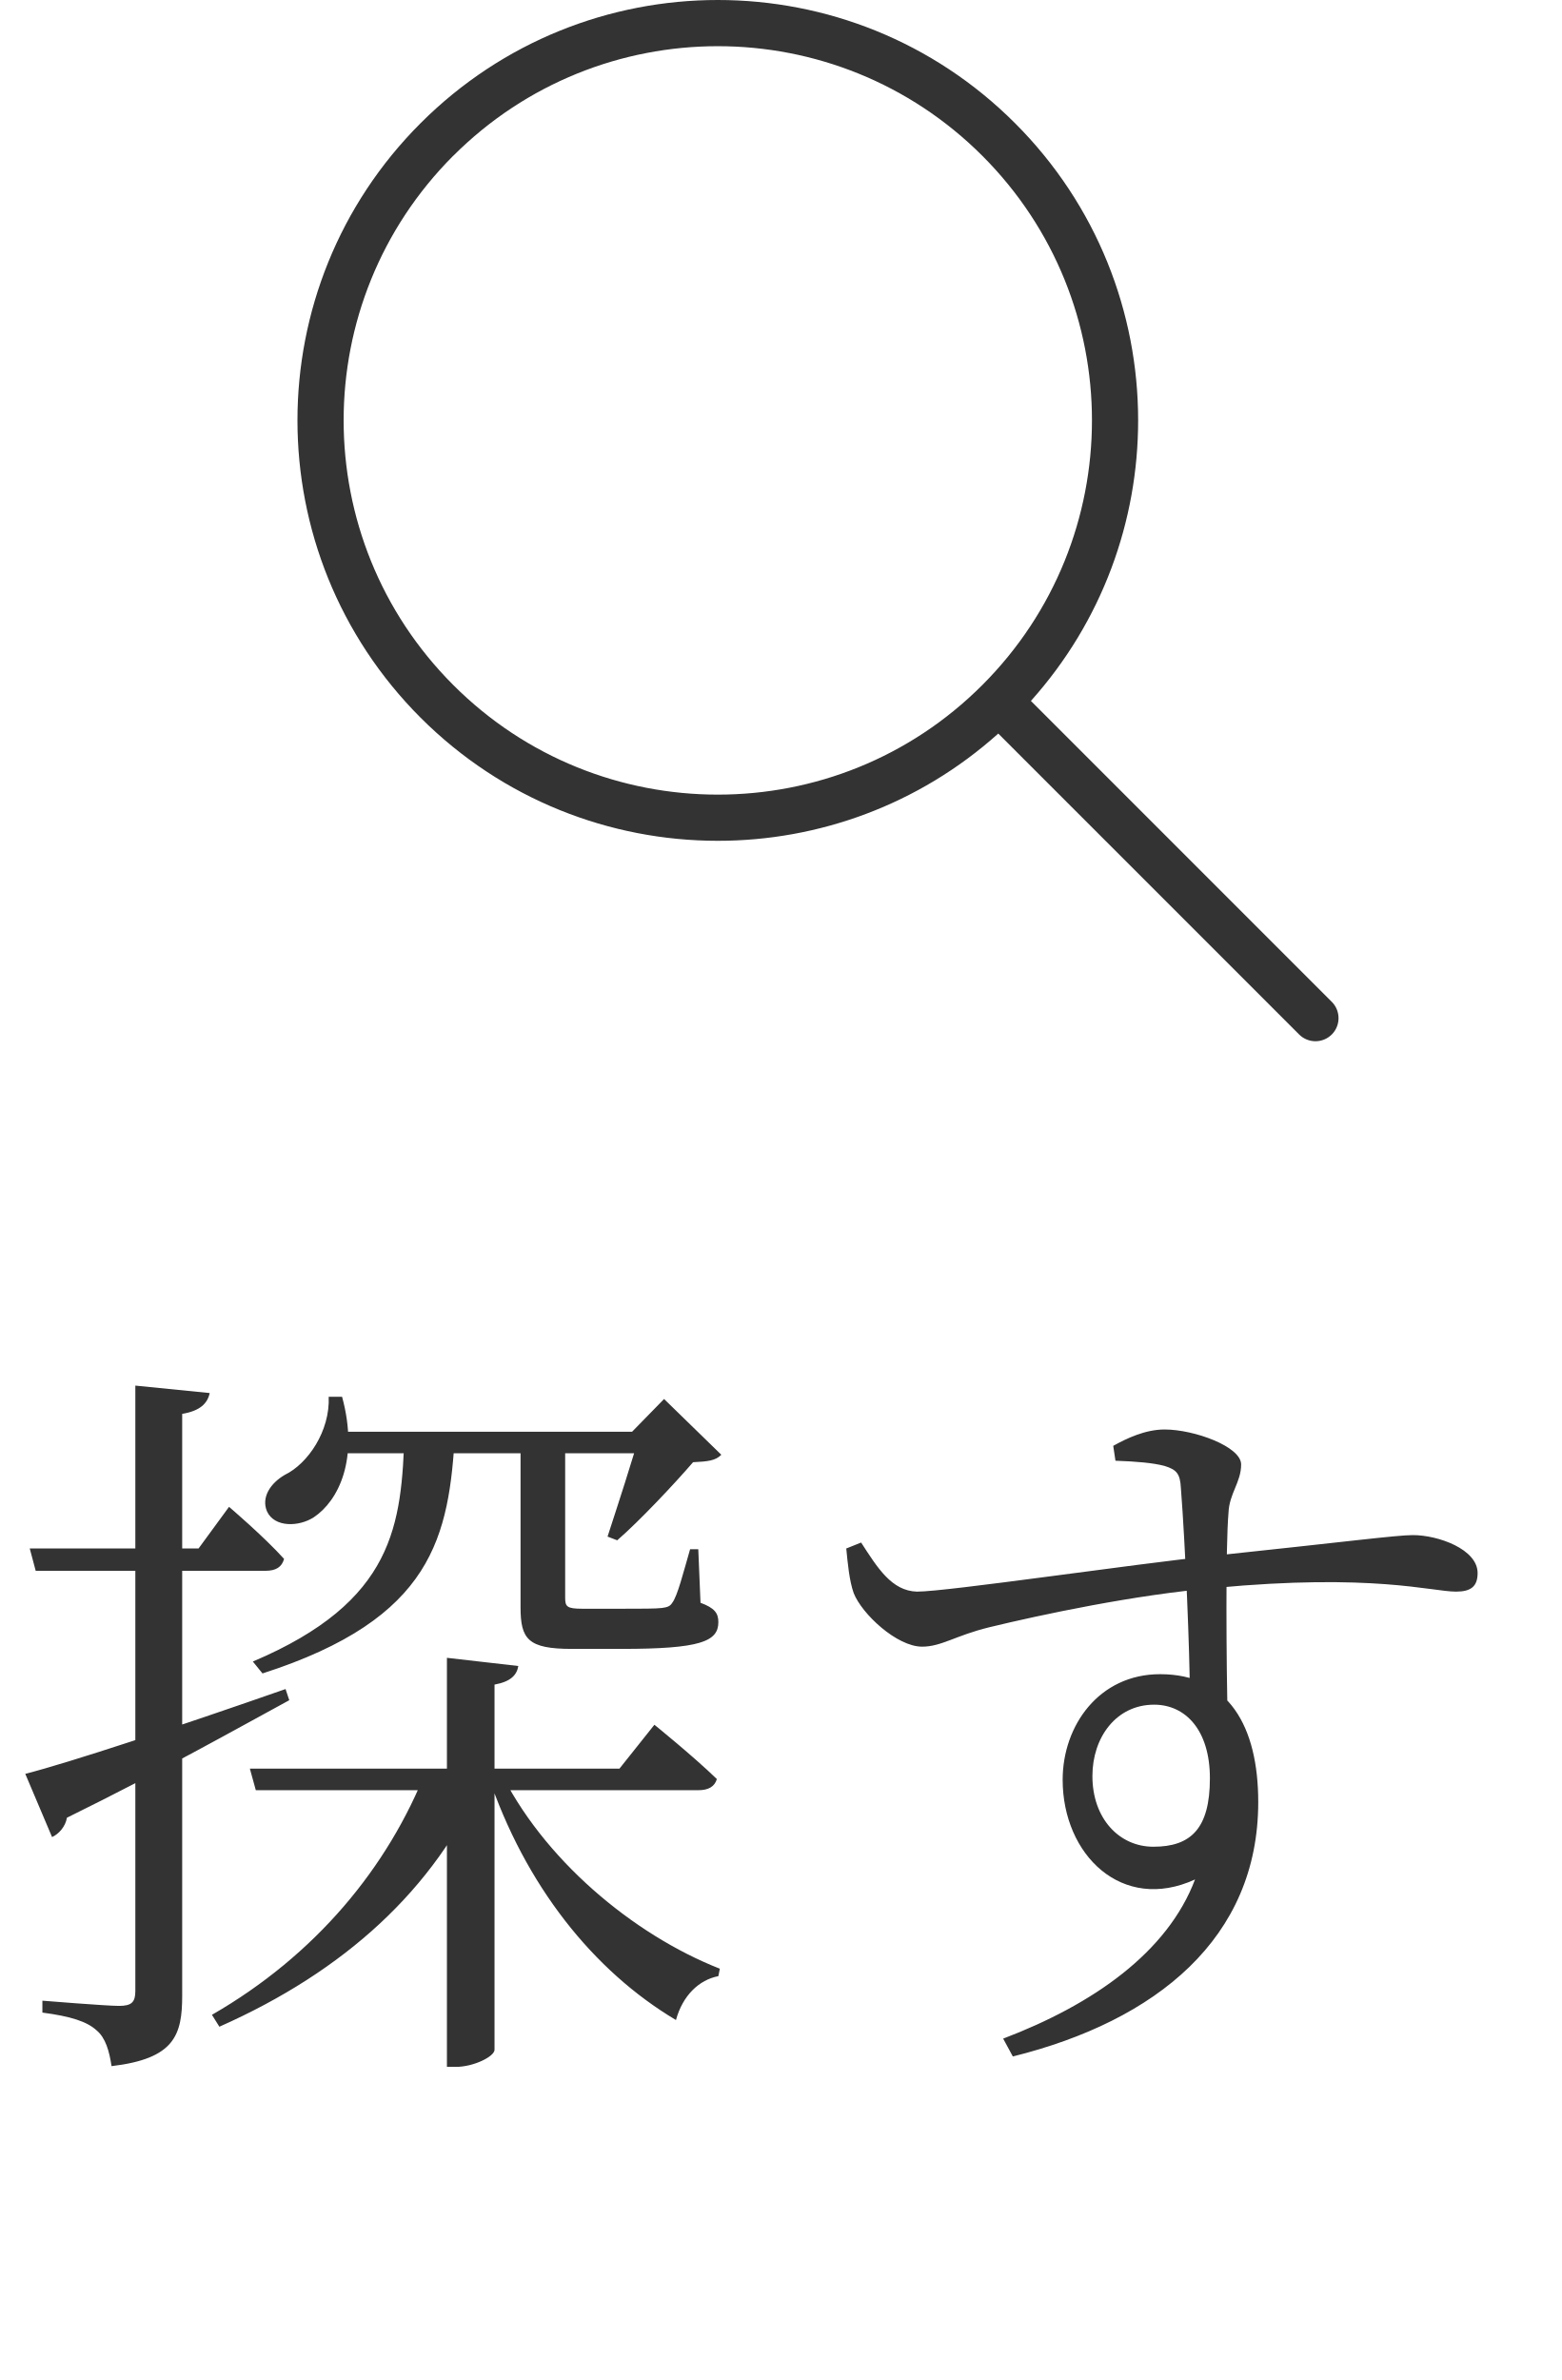
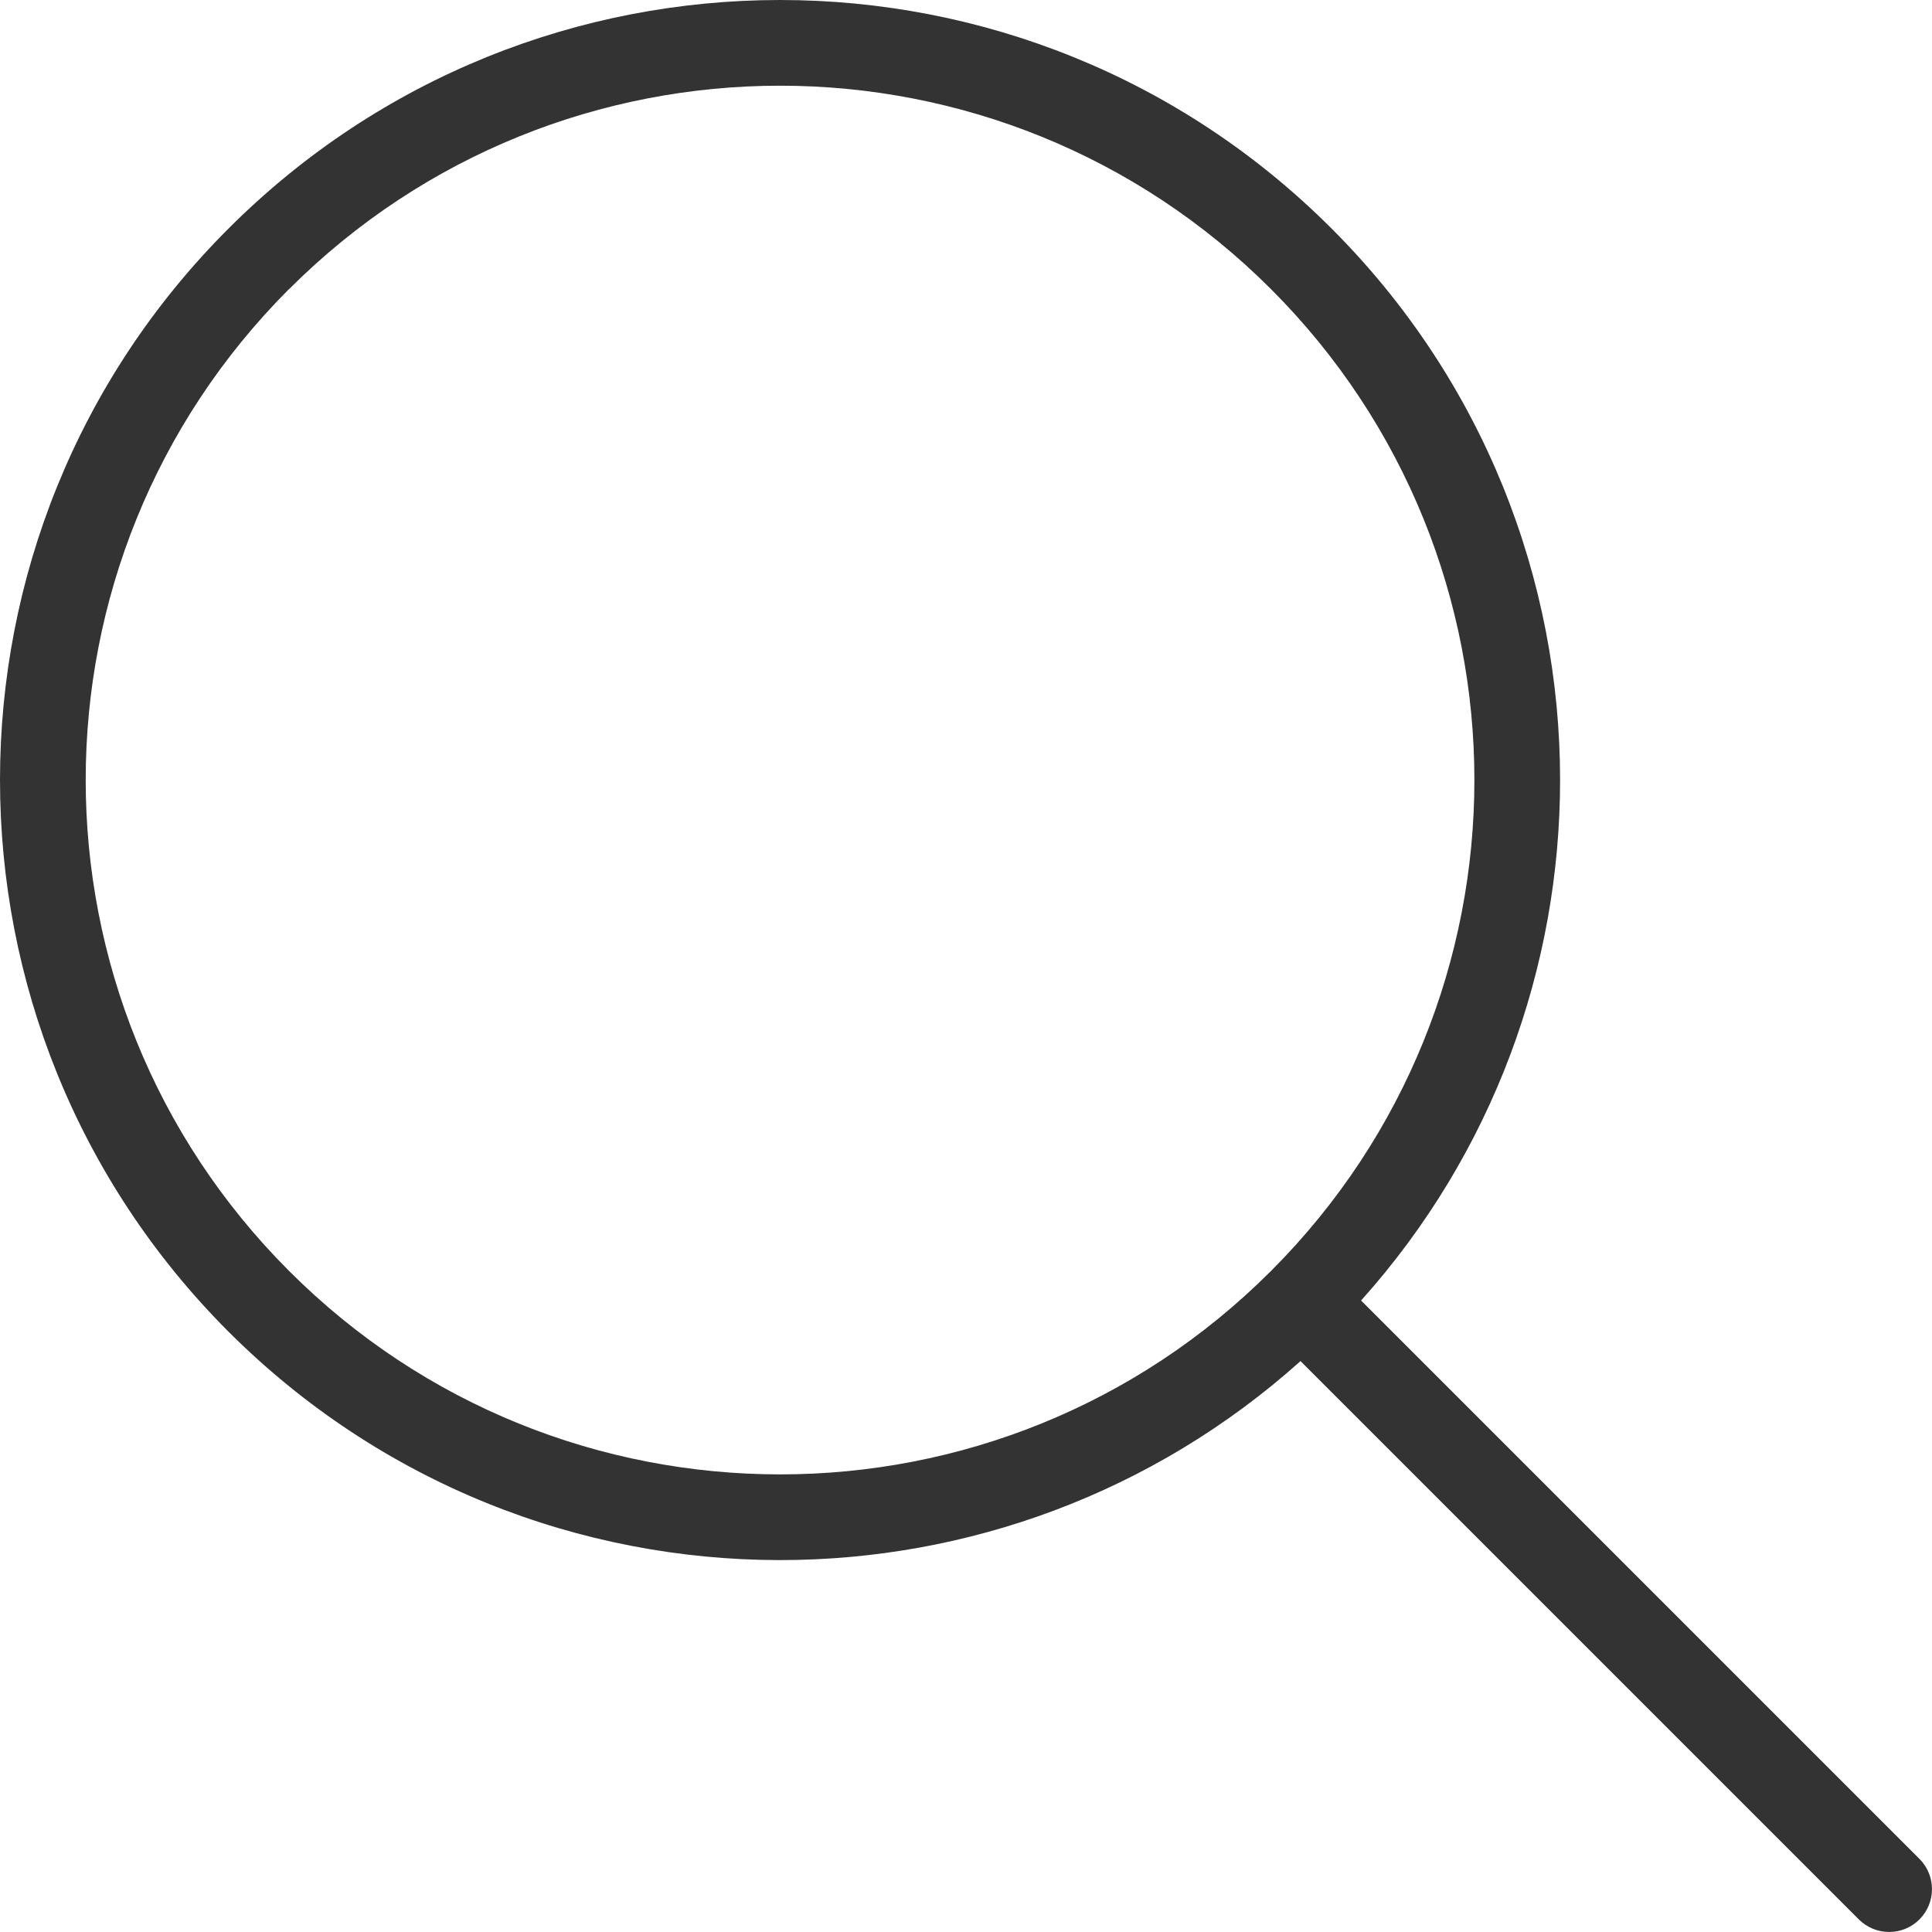
- <svg xmlns="http://www.w3.org/2000/svg" width="21" height="32" viewBox="0 0 21 32" fill="none">
-   <path d="M5.656 1.656C6.76 0.552 8.206 0 9.653 0C11.099 0 12.546 0.552 13.649 1.656C14.753 2.759 15.305 4.206 15.305 5.652C15.305 7.002 14.824 8.352 13.863 9.424L17.909 13.47C18.03 13.591 18.03 13.788 17.909 13.909C17.788 14.03 17.591 14.03 17.47 13.909L13.424 9.863C12.352 10.824 11.002 11.305 9.653 11.305C8.206 11.305 6.76 10.753 5.656 9.65C4.552 8.545 4 7.099 4 5.652C4 4.206 4.552 2.759 5.656 1.656ZM6.095 2.094C5.113 3.077 4.621 4.365 4.621 5.652C4.621 6.94 5.113 8.228 6.095 9.21C7.077 10.193 8.365 10.684 9.653 10.684C10.941 10.684 12.228 10.193 13.21 9.21C14.192 8.228 14.684 6.94 14.684 5.652C14.684 4.365 14.192 3.077 13.21 2.095C12.228 1.113 10.94 0.621 9.653 0.621C8.365 0.621 7.077 1.113 6.095 2.095V2.094Z" fill="#333333" />
-   <path d="M0.4 20.82H2.67L3.08 20.26C3.08 20.26 3.55 20.66 3.82 20.96C3.79 21.07 3.71 21.12 3.57 21.12H0.48L0.4 20.82ZM3.36 23.78H8.33L8.8 23.19C8.8 23.19 9.32 23.61 9.64 23.92C9.61 24.02 9.53 24.07 9.39 24.07H3.44L3.36 23.78ZM1.82 18.63L2.82 18.73C2.79 18.87 2.69 18.97 2.45 19.01V26.83C2.45 27.36 2.35 27.68 1.5 27.78C1.47 27.58 1.42 27.4 1.3 27.3C1.17 27.18 0.95 27.11 0.57 27.06V26.9C0.57 26.9 1.43 26.97 1.6 26.97C1.77 26.97 1.82 26.92 1.82 26.77V18.63ZM0.34 23.85C0.93 23.7 2.38 23.22 3.84 22.71L3.89 22.86C3.19 23.24 2.2 23.8 0.9 24.44C0.88 24.56 0.79 24.66 0.7 24.7L0.34 23.85ZM4.45 19.25H8.94V19.54H4.45V19.25ZM4.42 18.78H4.6C4.83 19.62 4.55 20.18 4.22 20.4C4.02 20.53 3.69 20.54 3.59 20.32C3.51 20.13 3.64 19.94 3.83 19.83C4.14 19.68 4.44 19.24 4.42 18.78ZM8.61 19.25H8.5L8.93 18.81L9.7 19.56C9.62 19.64 9.52 19.65 9.32 19.66C9.07 19.95 8.6 20.45 8.3 20.71L8.17 20.66C8.29 20.29 8.52 19.59 8.61 19.25ZM5.44 19.25H6.12C6.04 20.66 5.83 21.76 3.53 22.5L3.4 22.34C5.31 21.53 5.4 20.5 5.44 19.25ZM7 19.25H7.6C7.6 19.36 7.6 19.46 7.6 19.53V21.48C7.6 21.6 7.62 21.63 7.83 21.63H8.38C8.62 21.63 8.82 21.63 8.9 21.62C8.97 21.61 9.01 21.6 9.04 21.55C9.11 21.46 9.19 21.14 9.28 20.83H9.39L9.42 21.55C9.61 21.62 9.66 21.69 9.66 21.81C9.66 22.07 9.42 22.17 8.36 22.17H7.69C7.1 22.17 7 22.04 7 21.61V19.25ZM6.01 22.29L6.97 22.4C6.95 22.52 6.87 22.61 6.65 22.65V27.56C6.65 27.65 6.37 27.79 6.13 27.79H6.01V22.29ZM5.74 23.78H6.49V23.94C5.84 25.4 4.64 26.5 2.95 27.25L2.85 27.09C4.24 26.29 5.22 25.11 5.74 23.78ZM6.71 23.78C7.29 24.99 8.51 26.01 9.68 26.47L9.66 26.57C9.4 26.62 9.18 26.83 9.09 27.16C7.98 26.5 7.06 25.35 6.56 23.86L6.71 23.78ZM11.38 20.82L11.58 20.74C11.8 21.08 11.99 21.39 12.33 21.4C12.74 21.4 15.23 21.03 16.3 20.92C18.1 20.73 18.78 20.64 19 20.64C19.34 20.64 19.87 20.83 19.87 21.15C19.87 21.33 19.78 21.4 19.58 21.4C19.25 21.4 18.46 21.15 16.34 21.35C15.27 21.44 14 21.71 13.3 21.88C12.85 21.99 12.66 22.14 12.4 22.14C12.06 22.14 11.59 21.7 11.48 21.42C11.42 21.25 11.4 21.02 11.38 20.82ZM15 19.64L14.97 19.44C15.15 19.34 15.4 19.22 15.66 19.22C16.06 19.22 16.69 19.45 16.69 19.69C16.69 19.93 16.53 20.08 16.52 20.34C16.48 20.81 16.49 22.28 16.51 23.26L16 22.77C16 22.24 15.94 20.77 15.88 20.01C15.87 19.81 15.82 19.76 15.66 19.71C15.51 19.67 15.29 19.65 15 19.64ZM15.6 22.51C16.52 22.51 16.92 23.21 16.92 24.23C16.92 26.06 15.55 27.17 13.62 27.65L13.49 27.41C14.7 26.95 15.7 26.25 16.07 25.27C15.09 25.72 14.29 24.94 14.29 23.93C14.29 23.2 14.78 22.51 15.6 22.51ZM15.51 24.83C16.01 24.83 16.27 24.59 16.27 23.91C16.27 23.26 15.94 22.92 15.52 22.92C15.01 22.92 14.69 23.36 14.69 23.88C14.69 24.45 15.05 24.83 15.51 24.83Z" fill="#333333" />
+ <svg xmlns="http://www.w3.org/2000/svg" width="14" height="14" viewBox="0 0 14 14" fill="none">
+   <path d="M1.656 1.656C2.76 0.552 4.206 0 5.653 0C7.099 0 8.546 0.552 9.649 1.656C10.753 2.759 11.305 4.206 11.305 5.652C11.305 7.002 10.824 8.352 9.863 9.424L13.909 13.47C14.03 13.591 14.03 13.788 13.909 13.909C13.788 14.03 13.591 14.03 13.47 13.909L9.424 9.863C8.352 10.824 7.002 11.305 5.653 11.305C4.206 11.305 2.76 10.753 1.656 9.65C0.552 8.545 0 7.099 0 5.652C0 4.206 0.552 2.759 1.656 1.656ZM2.095 2.094C1.113 3.077 0.621 4.365 0.621 5.652C0.621 6.94 1.113 8.228 2.095 9.21C3.077 10.193 4.365 10.684 5.653 10.684C6.941 10.684 8.228 10.193 9.21 9.21C10.192 8.228 10.684 6.94 10.684 5.652C10.684 4.365 10.192 3.077 9.21 2.095C8.228 1.113 6.94 0.621 5.653 0.621C4.365 0.621 3.077 1.113 2.095 2.095V2.094Z" fill="#333333" />
</svg>
